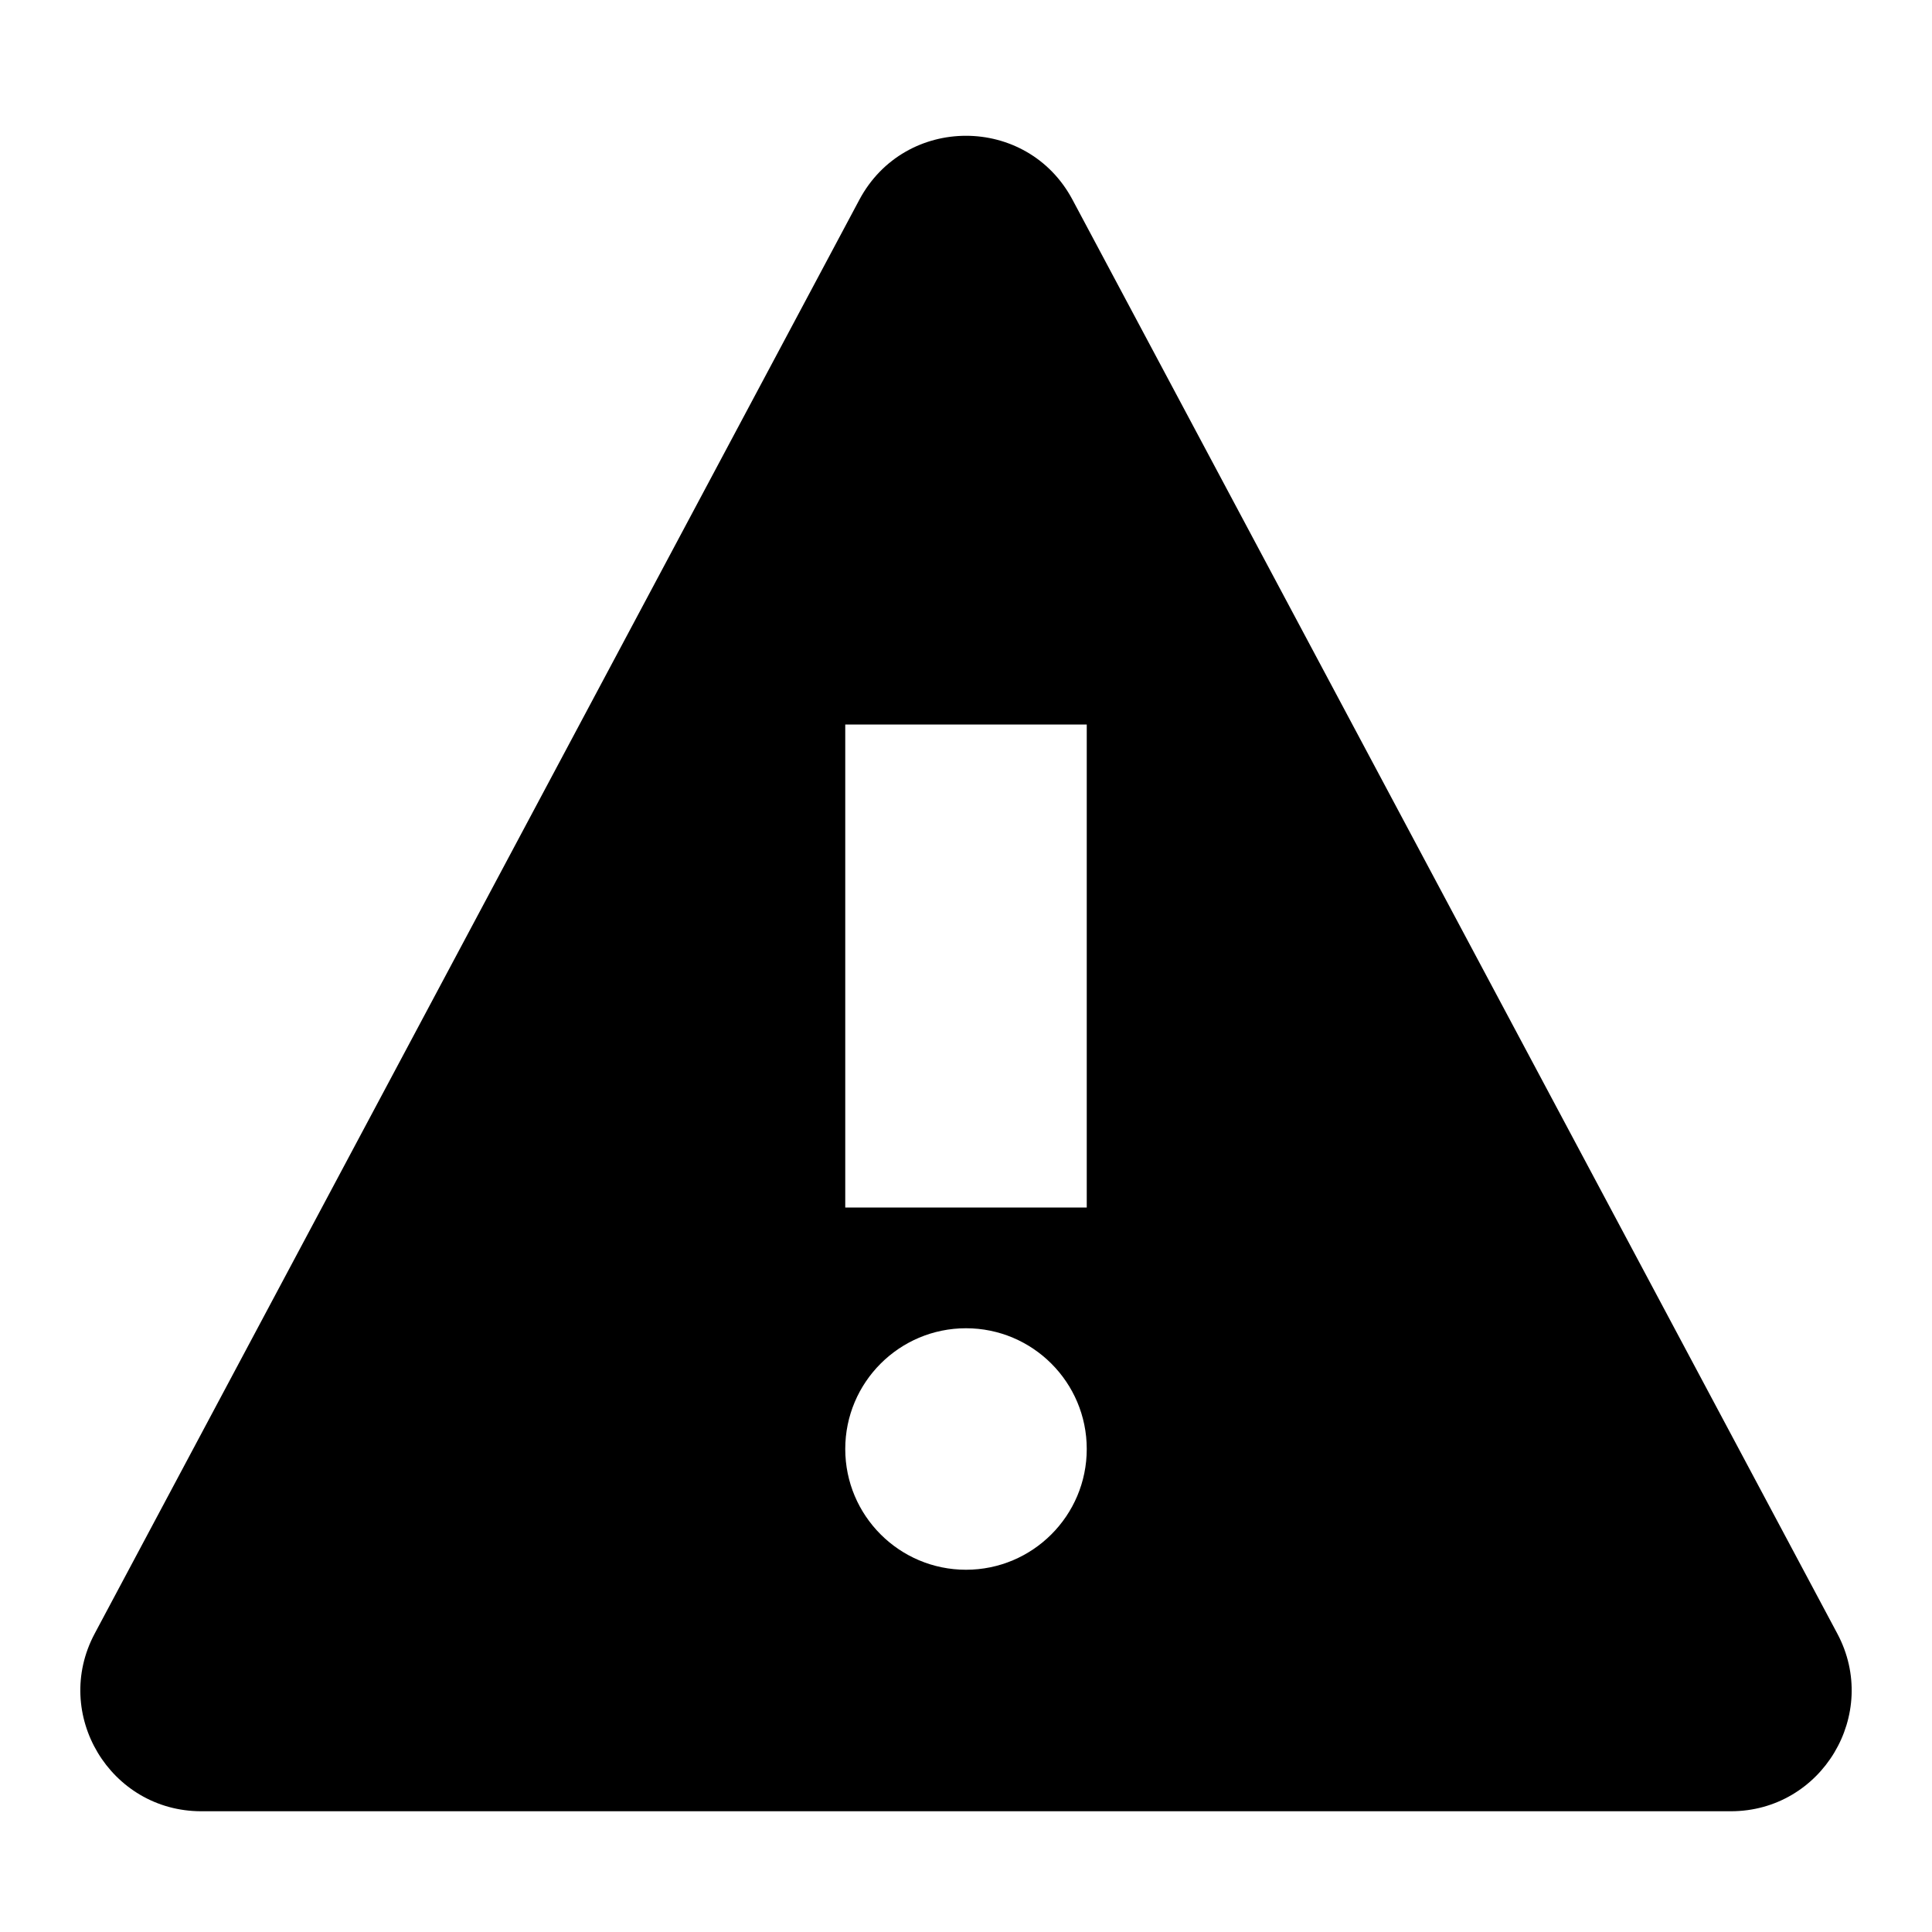
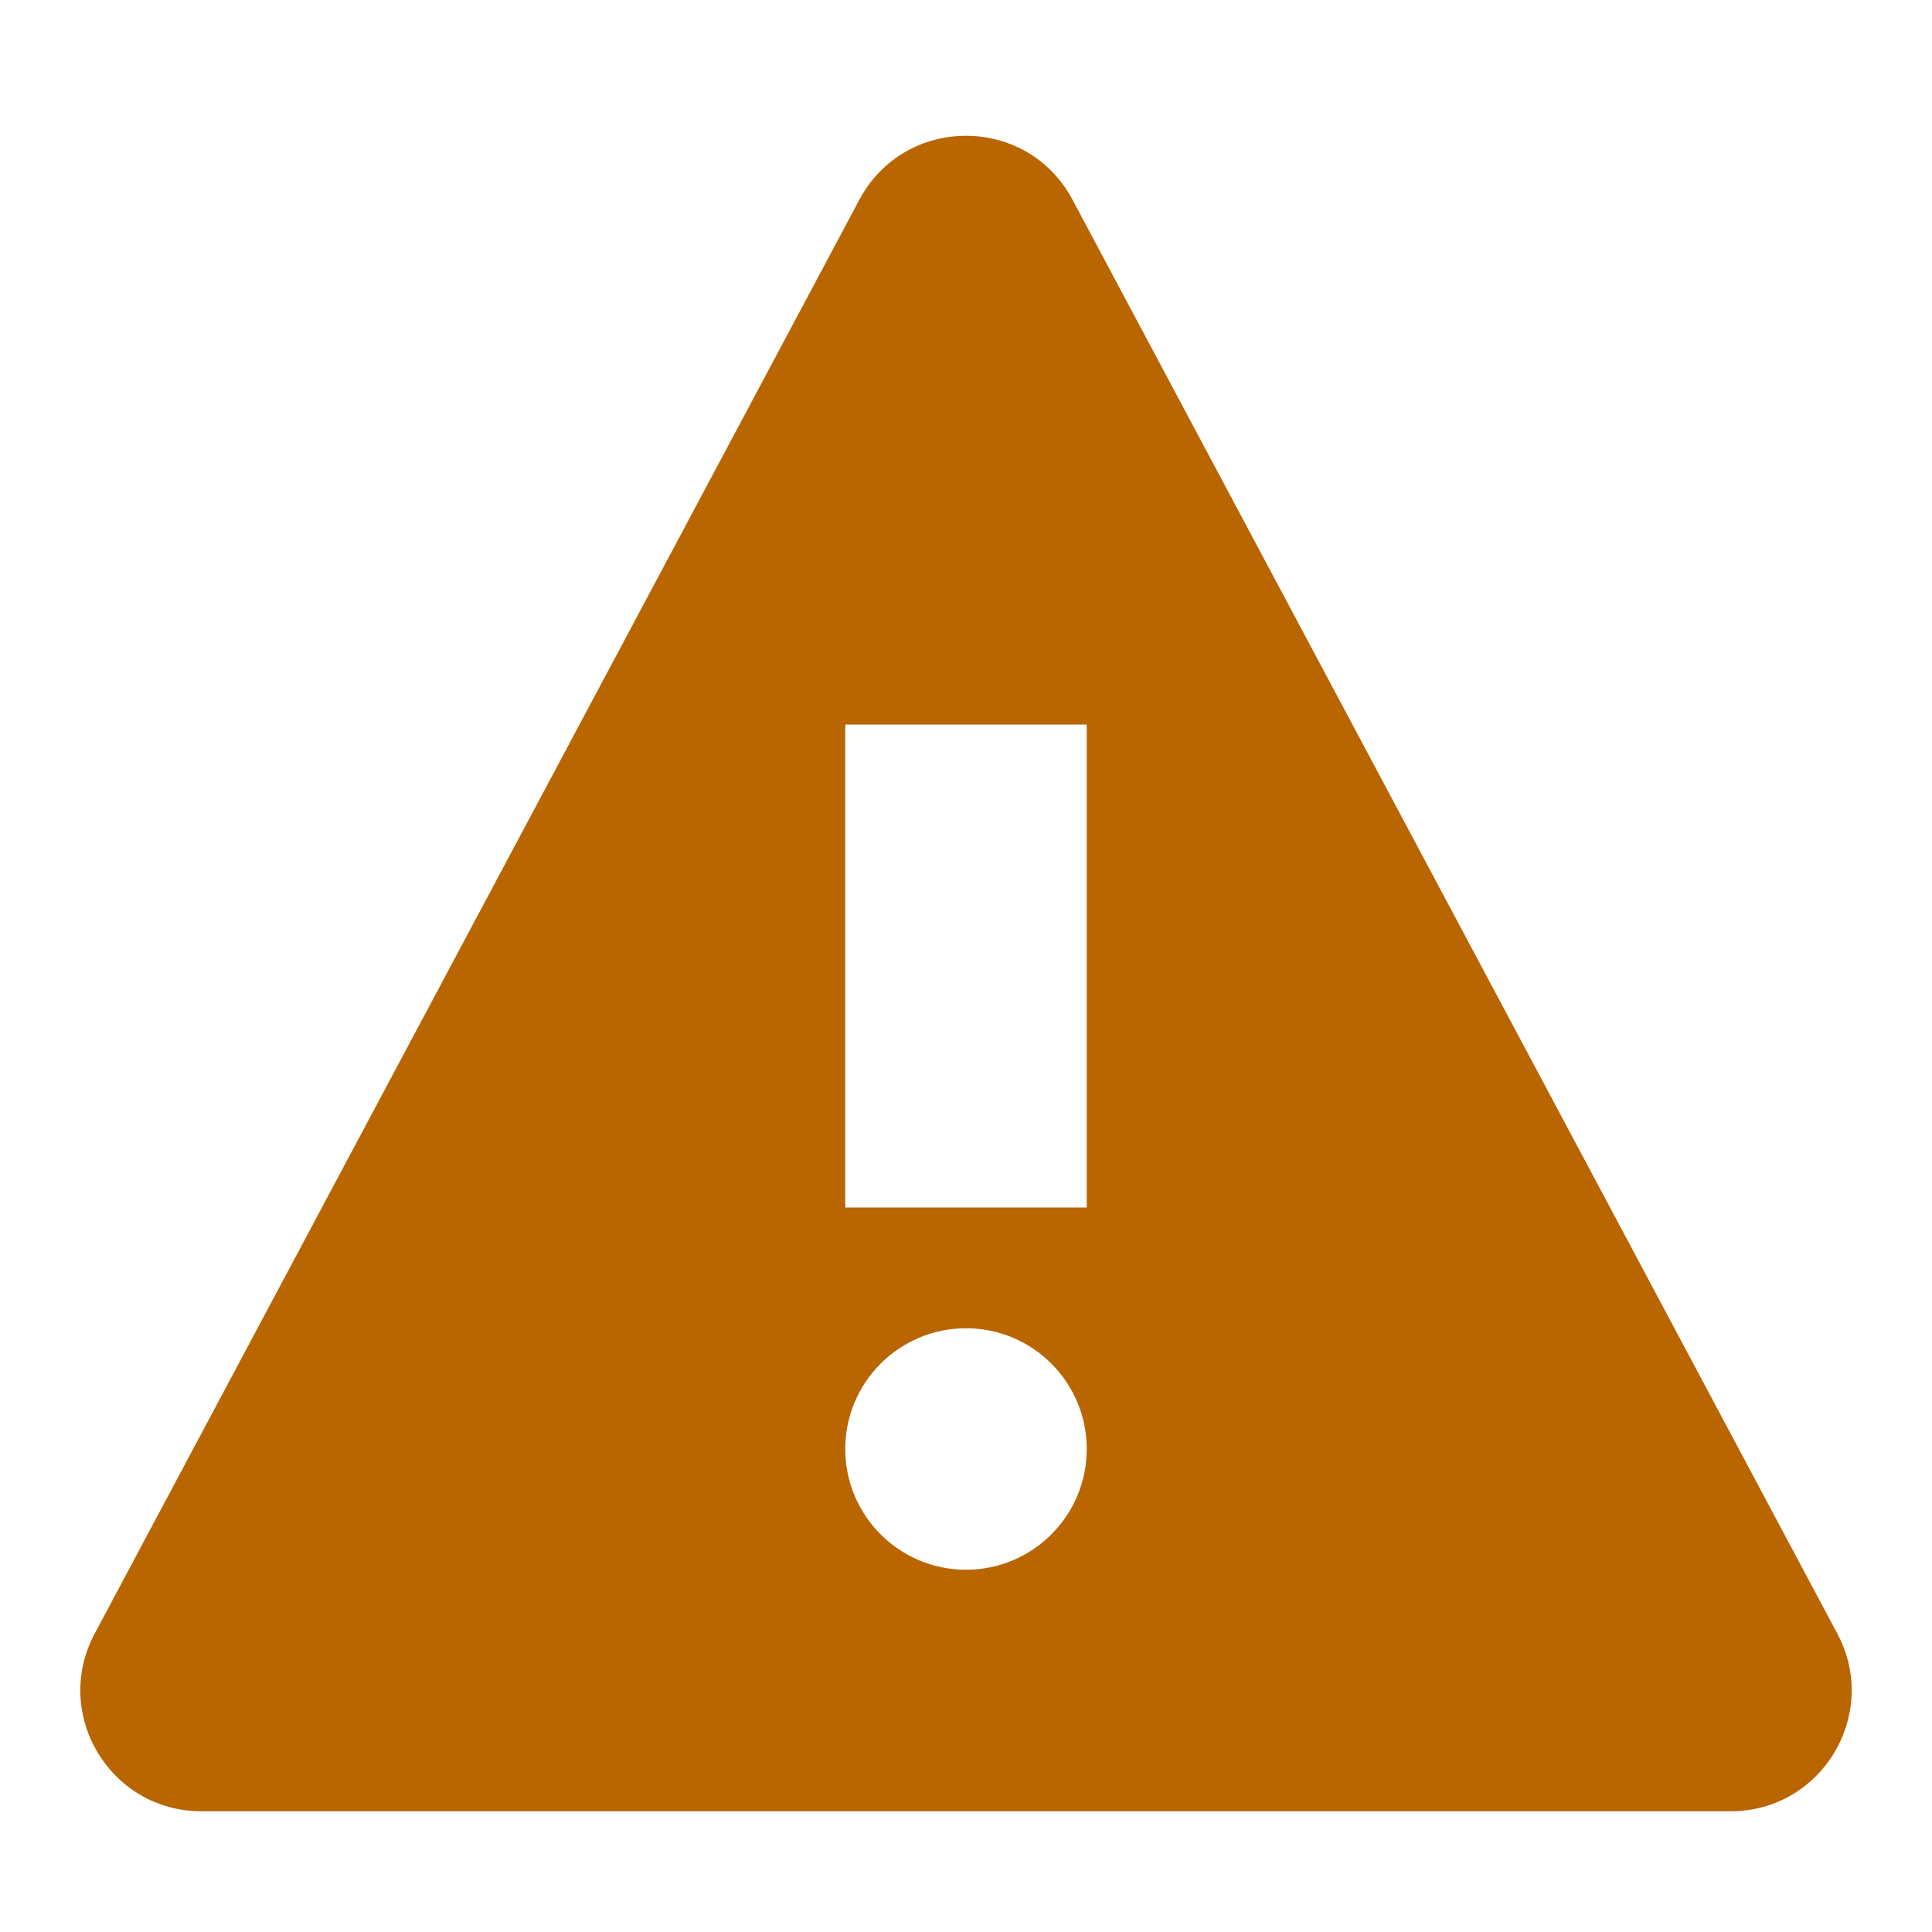
<svg xmlns="http://www.w3.org/2000/svg" width="16" height="16" viewBox="0 0 16 16">
-   <g class="nc-icon-wrapper" fill="inherit">
+   <g class="nc-icon-wrapper" fill="#B96500">
    <path d="M15.216,13.529L8.882,1.654c-0.376-0.706-1.388-0.706-1.765,0L0.784,13.529C0.429,14.195,0.912,15,1.667,15 h12.667C15.088,15,15.571,14.195,15.216,13.529z M8,13c-0.552,0-1-0.448-1-1c0-0.552,0.448-1,1-1s1,0.448,1,1 C9,12.552,8.552,13,8,13z M9,10H7V6h2V10z" />
  </g>
</svg>
